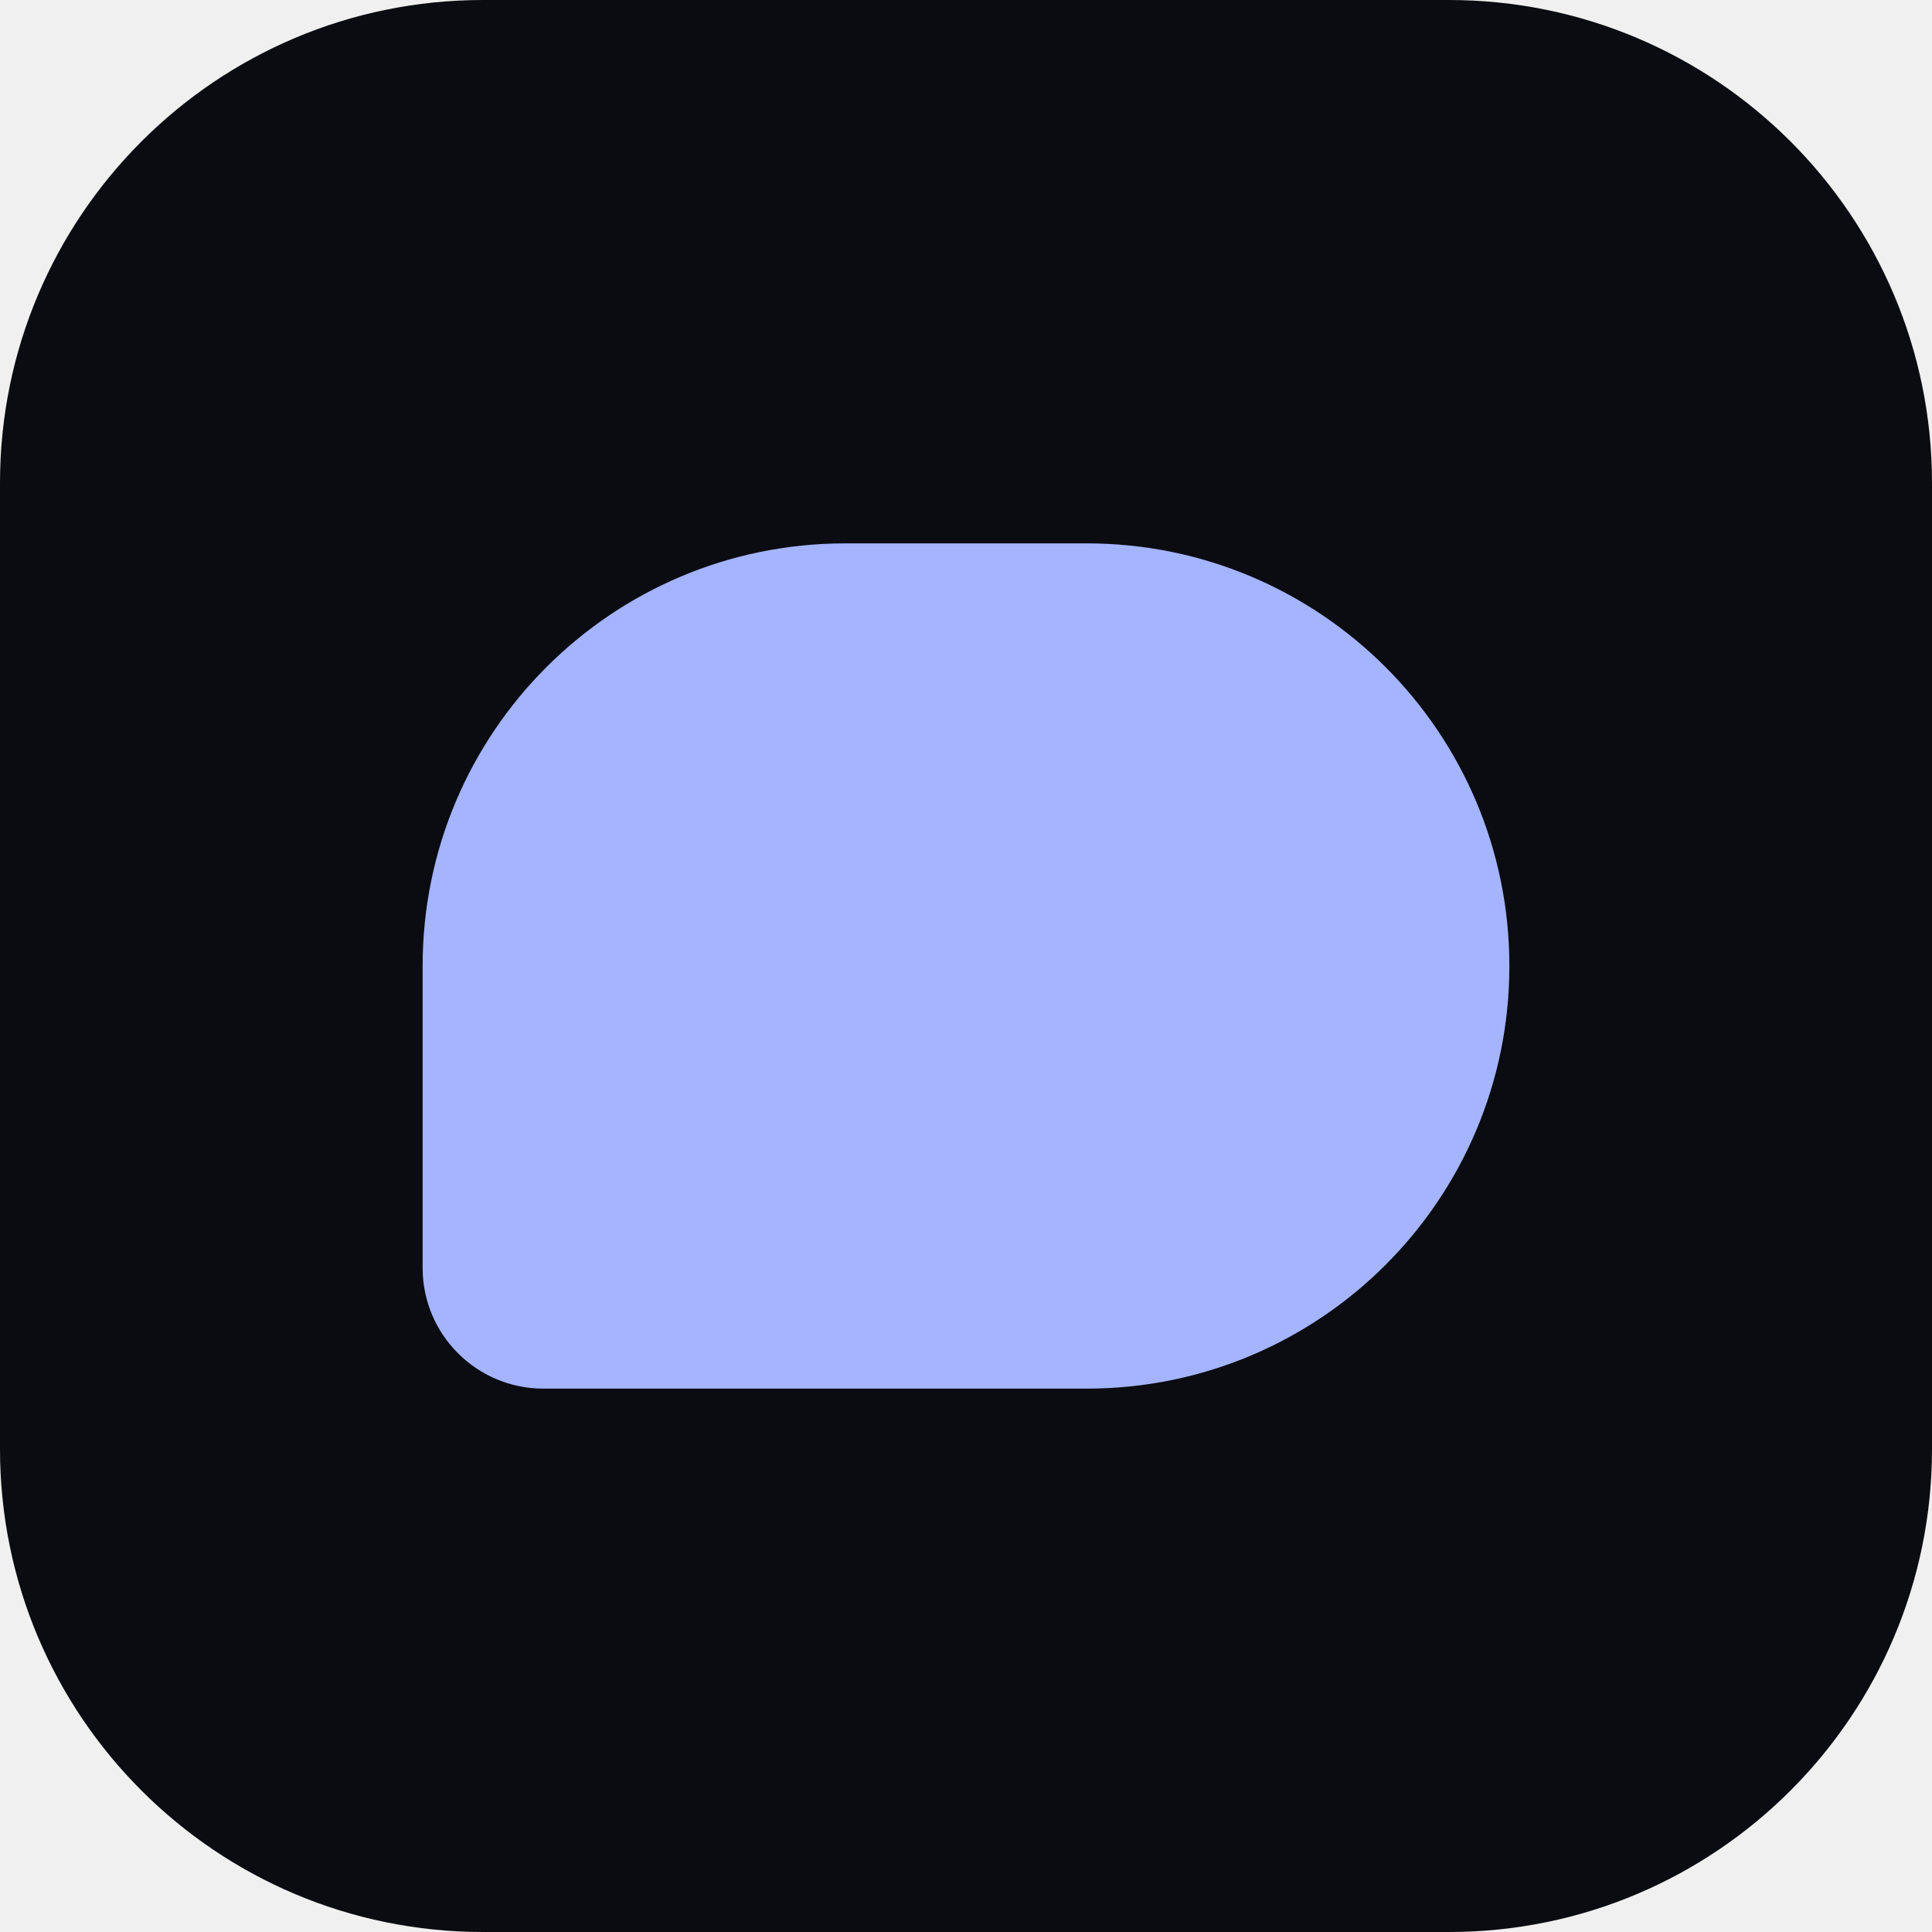
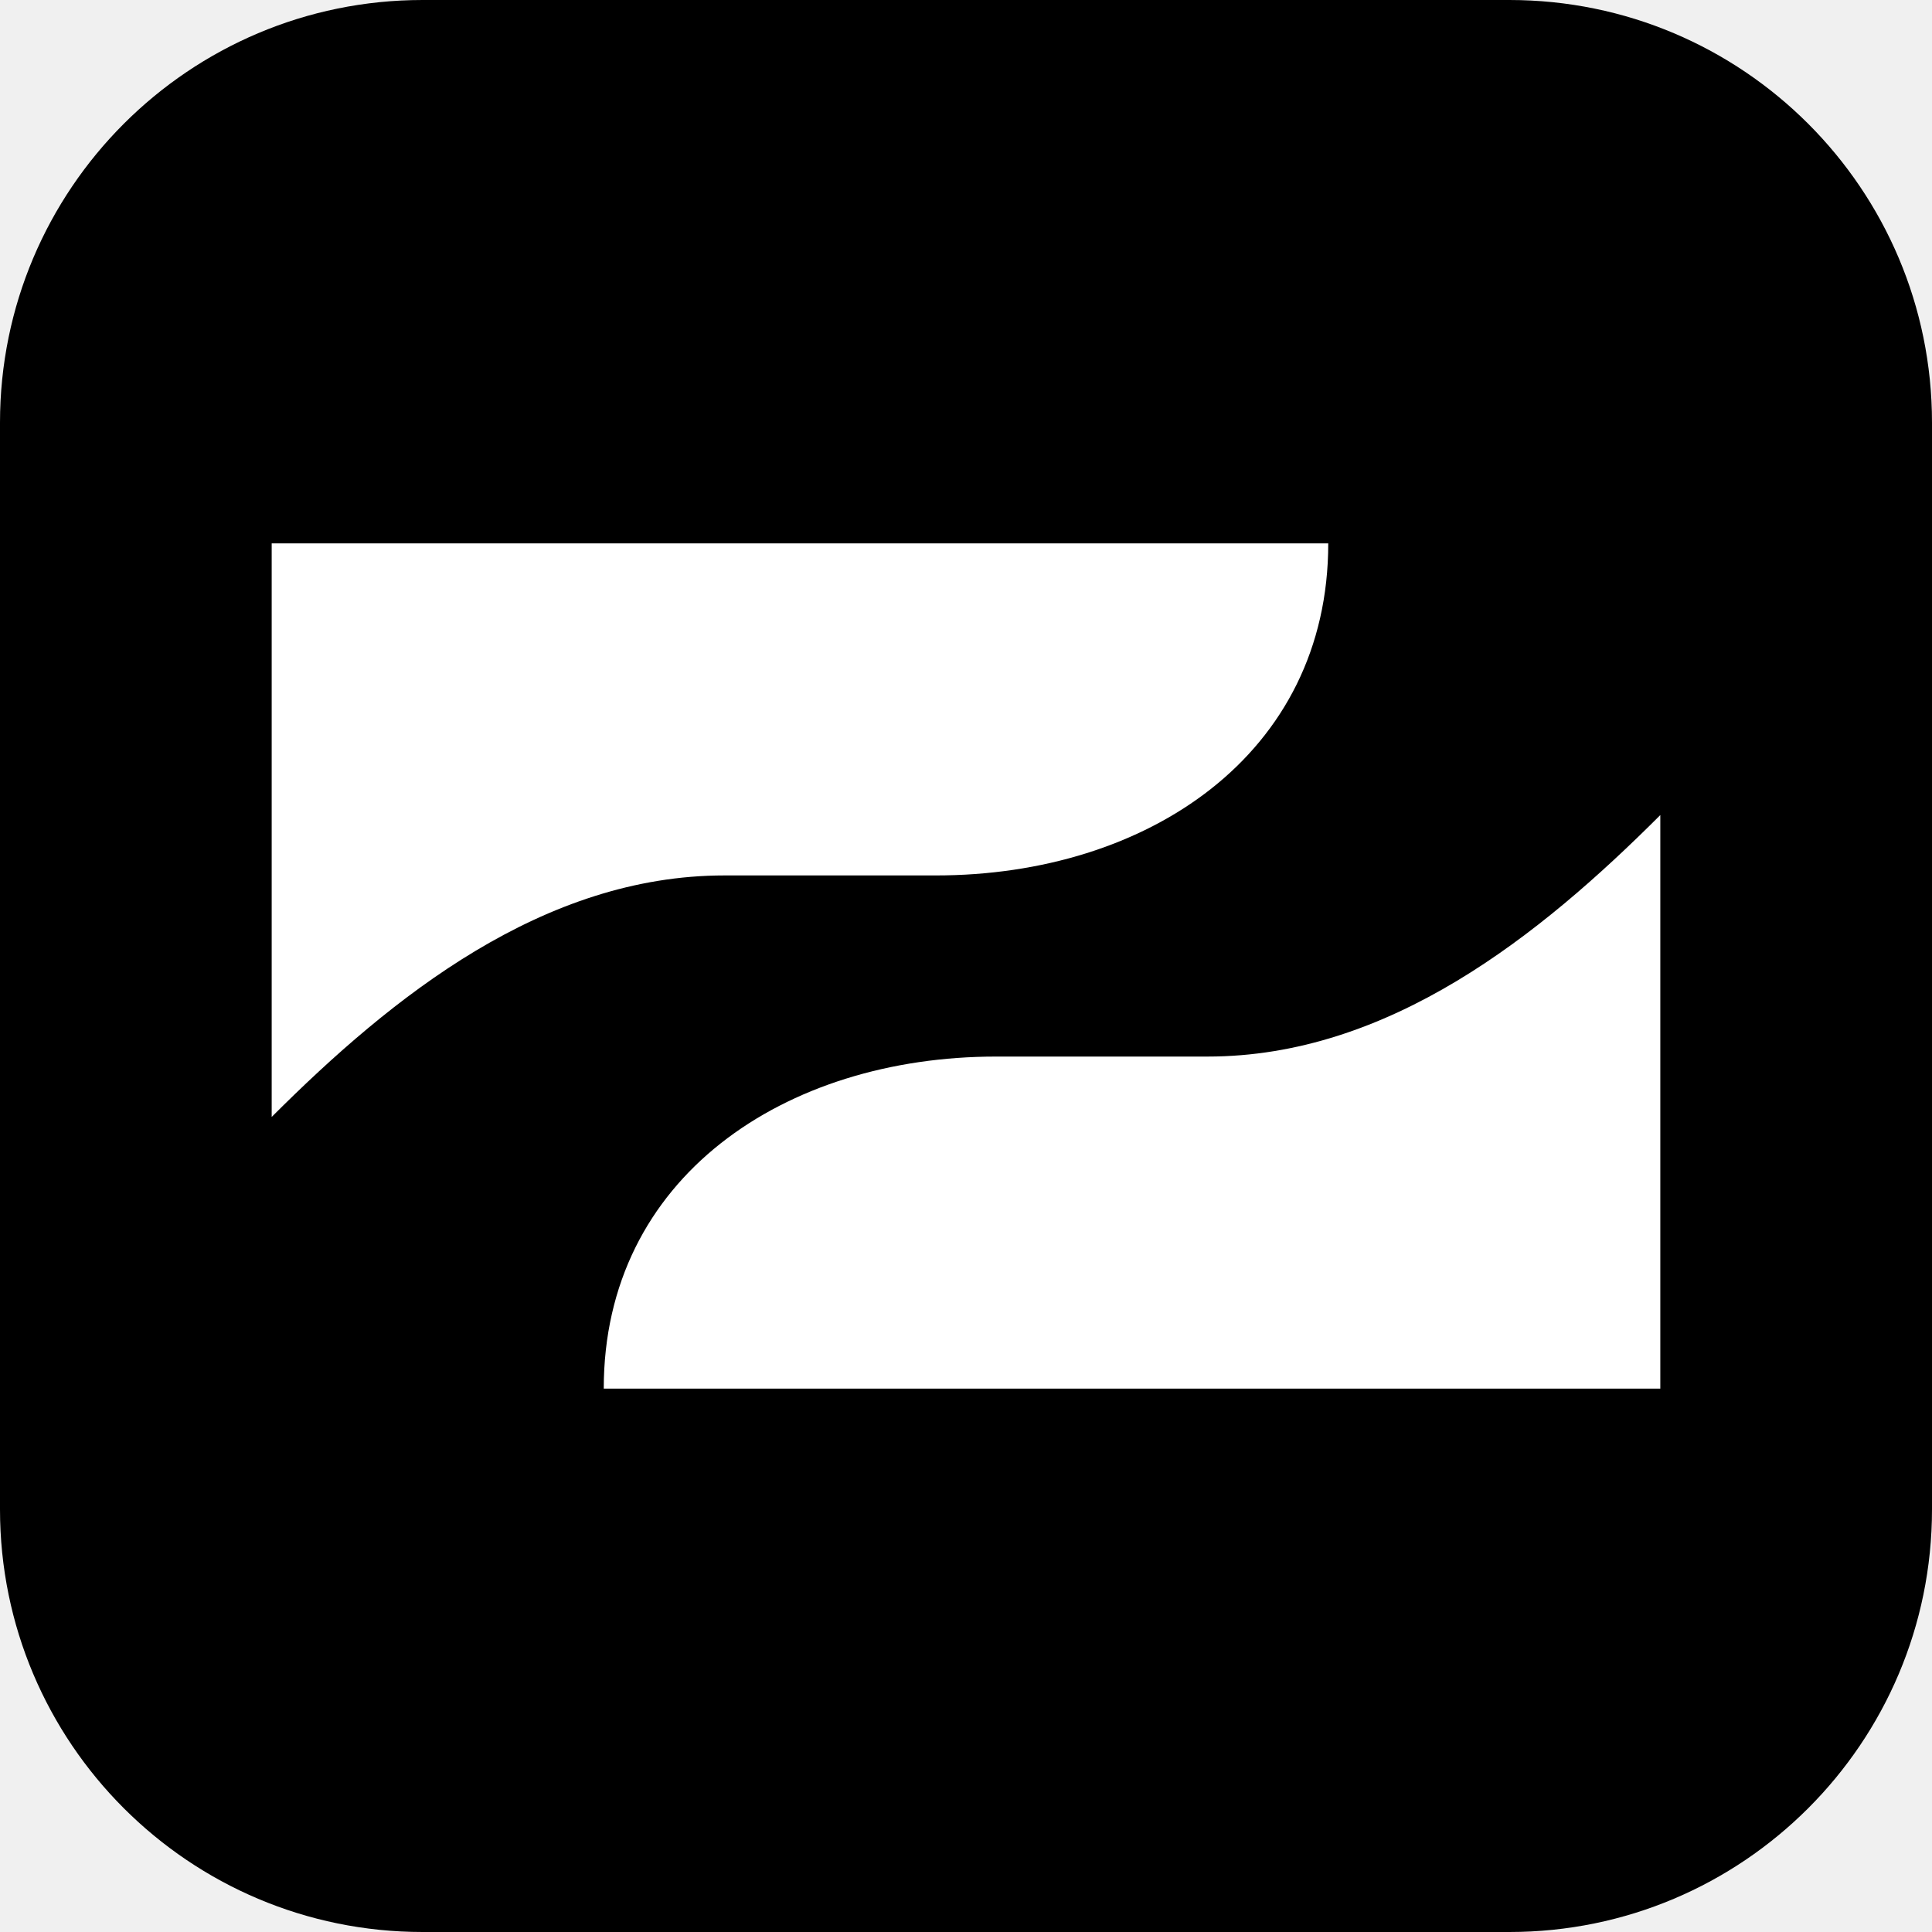
- <svg xmlns="http://www.w3.org/2000/svg" viewBox="0 0 32 32">
-   <rect width="32" height="32" rx="8" fill="#0A0C11" />
-   <path d="M14 9H18A7 7 0 0 1 25 16A7 7 0 0 1 18 23H9A2 2 0 0 1 7 21V16A7 7 0 0 1 14 9Z" fill="#A5B4FF" />
+ <svg xmlns="http://www.w3.org/2000/svg" width="64" height="64" viewBox="0 0 64 64" role="img" aria-labelledby="title">
+   <rect x="0" y="0" width="64" height="64" rx="14" fill="#000000" />
+   <path d="M9 18H44C44 25 38 29 31 29H24C18 29 13 33 9 37Z M55 46H20C20 39 26 35 33 35H40C46 35 51 31 55 27Z" fill="#ffffff" fill-rule="evenodd" />
</svg>
